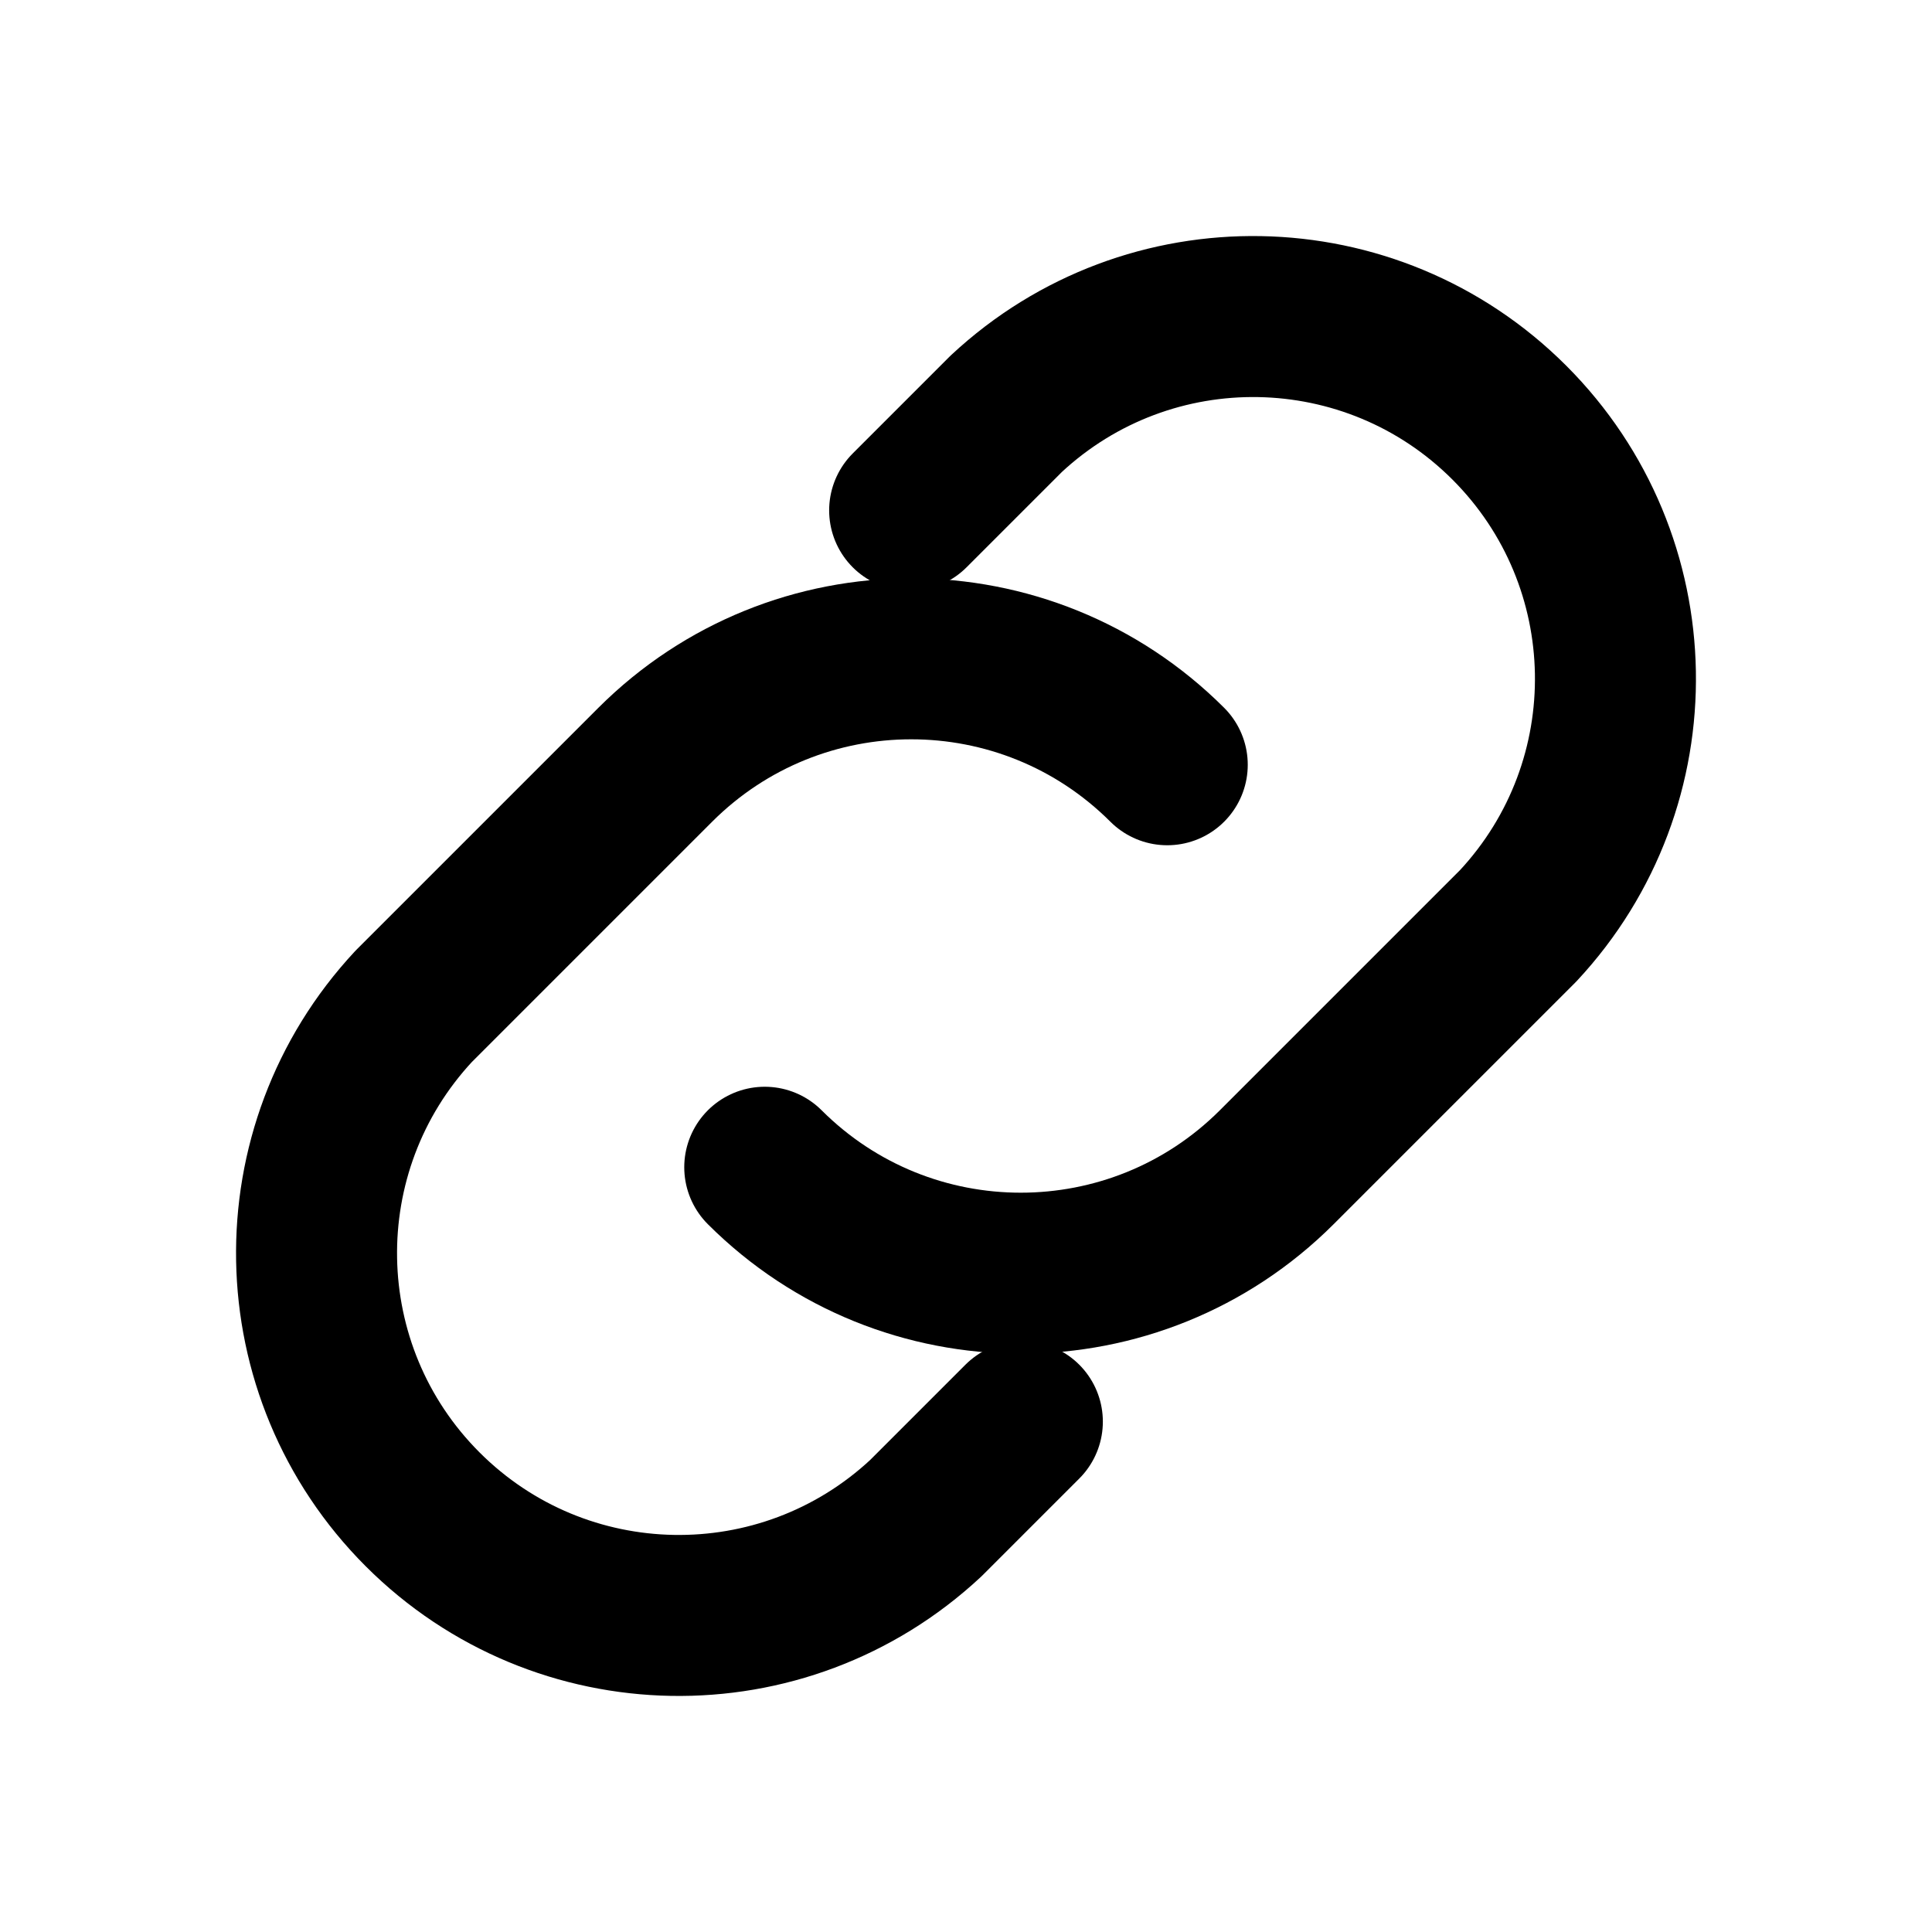
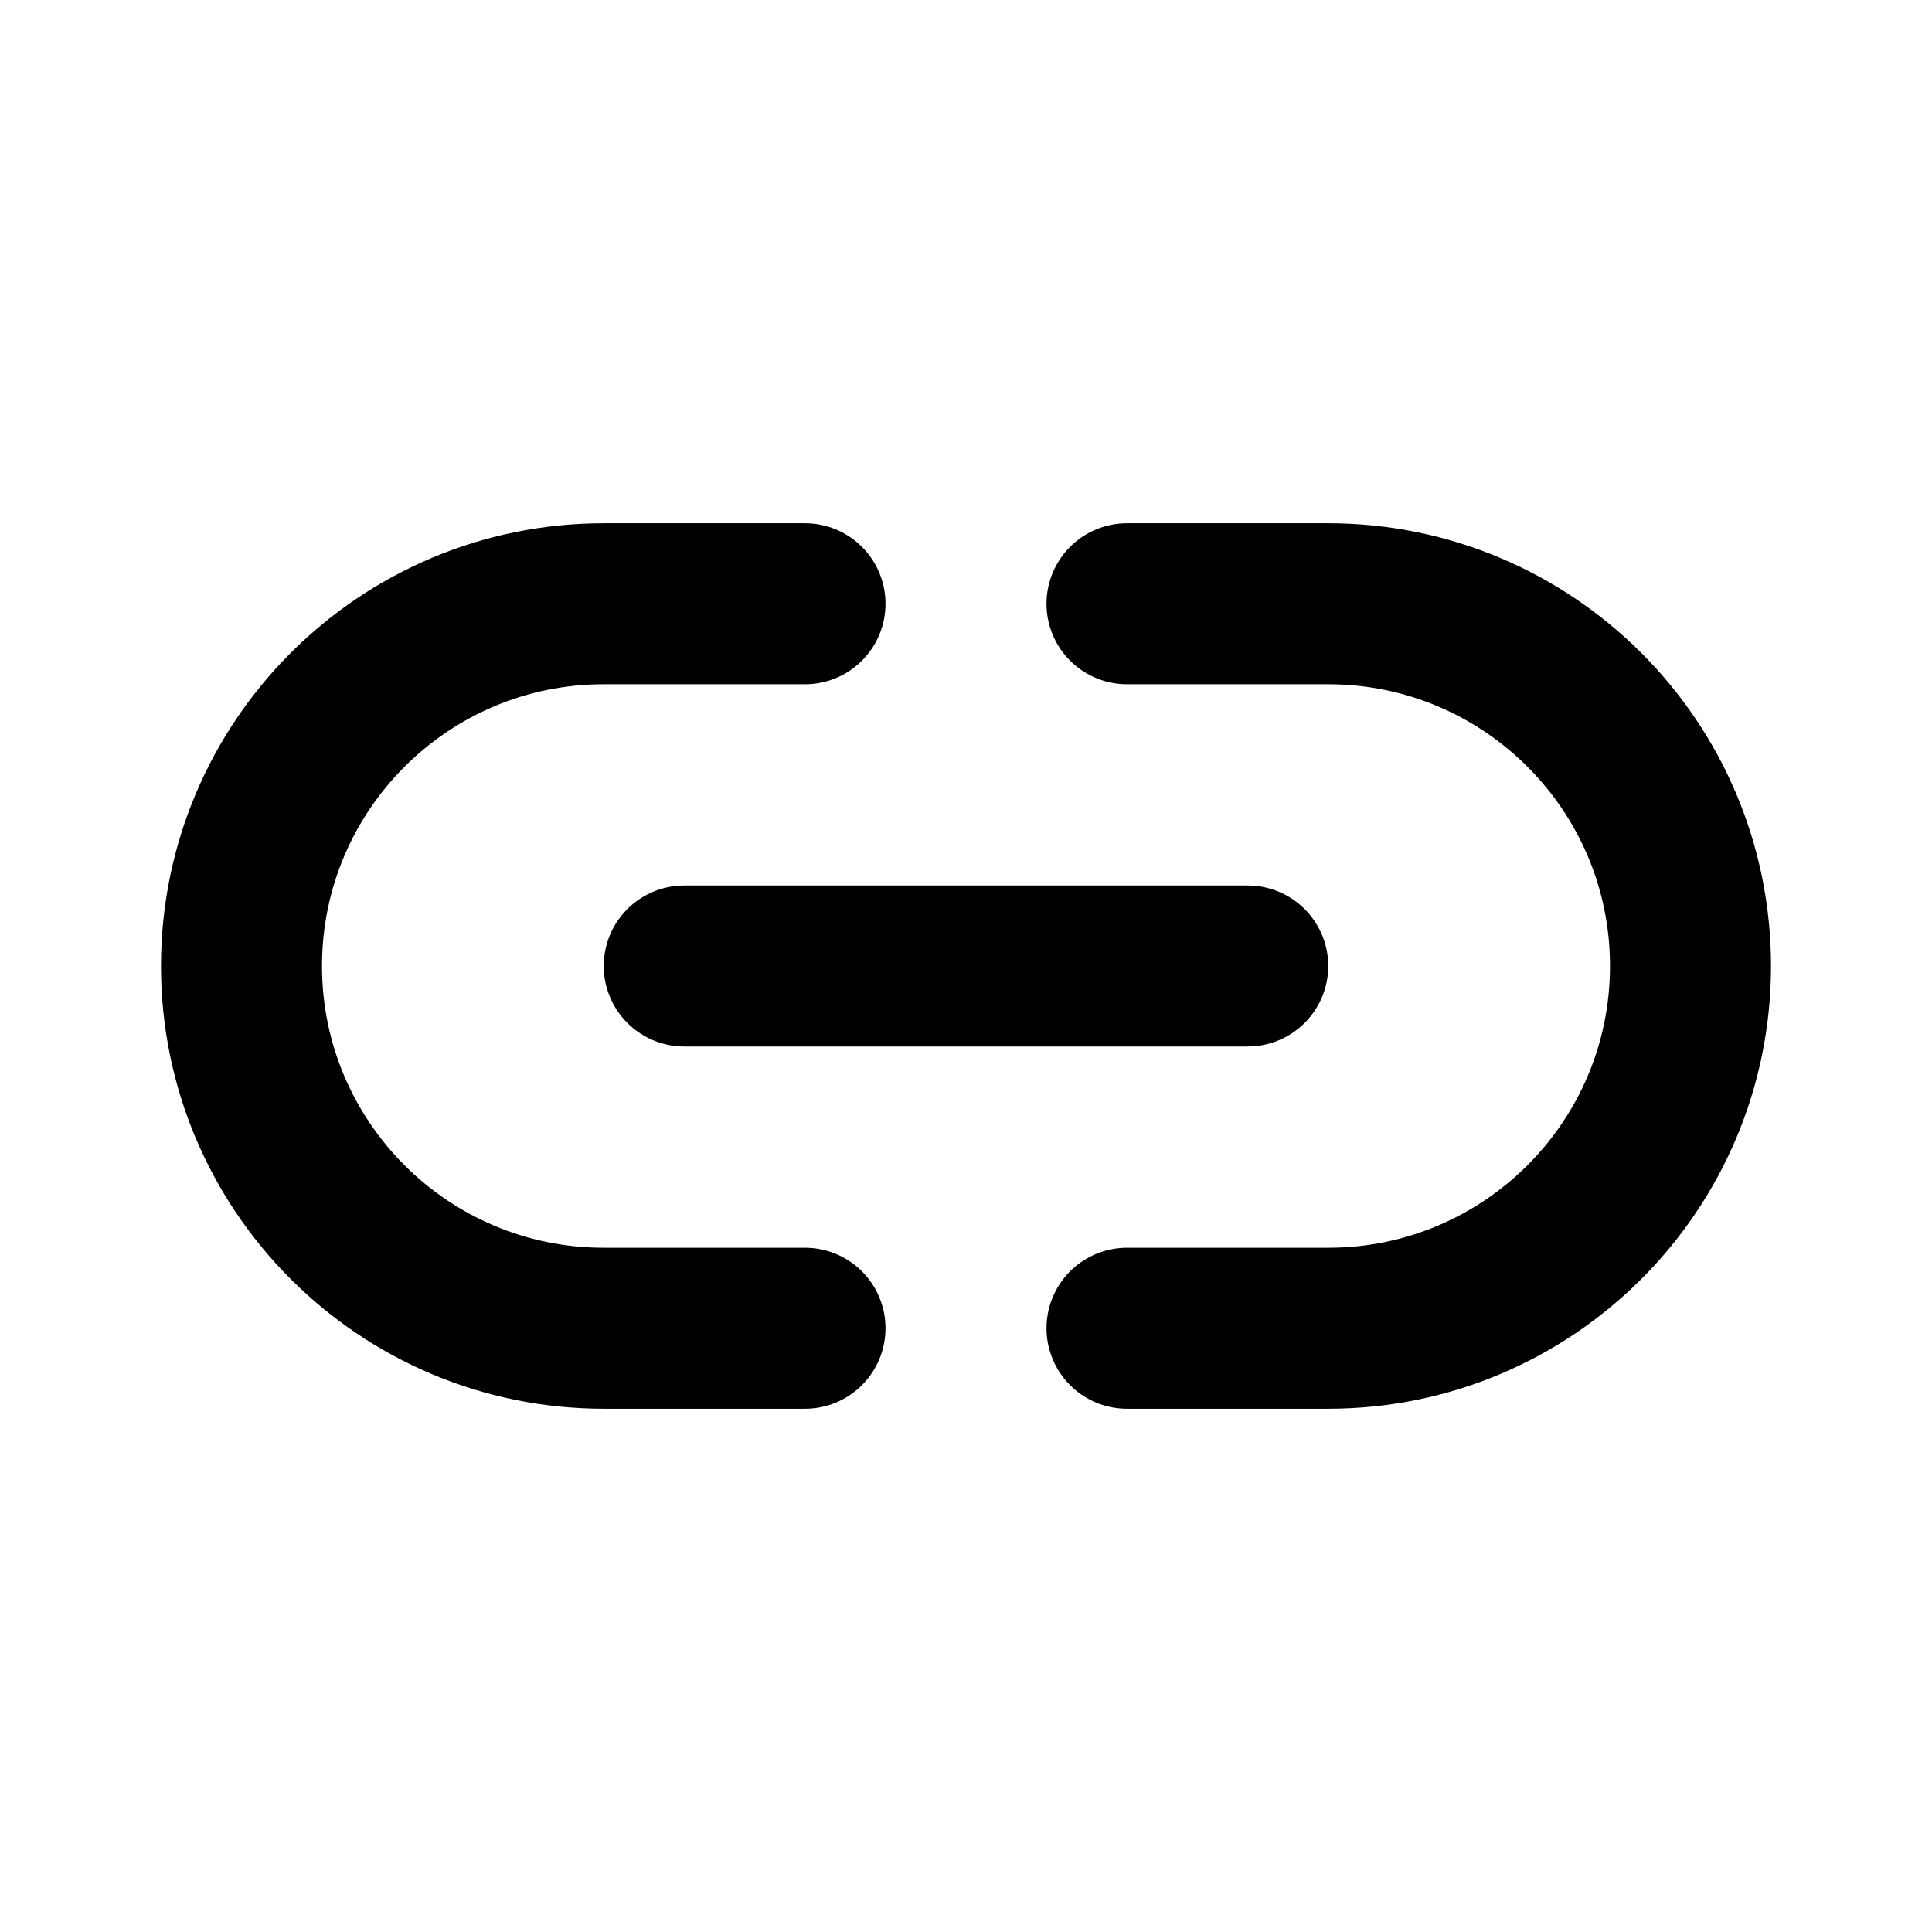
<svg xmlns="http://www.w3.org/2000/svg" viewBox="0 0 24 24" fill="none" stroke="#000" stroke-width="2" stroke-linecap="round" stroke-linejoin="round">
-   <path d="M9.5 14.5a4.5 4.5 0 0 0 6.36 0l3-3a4.5 4.5 0 0 0-6.36-6.36l-1.2 1.2" />
-   <path d="M14.5 9.5a4.5 4.5 0 0 0-6.36 0l-3 3a4.5 4.5 0 0 0 6.36 6.36l1.2-1.2" />
+   <path d="M10 7.5H7.5a4.5 4.5 0 0 0 0 9H10" />
+   <path d="M14 7.5h2.5a4.5 4.5 0 0 1 0 9H14" />
+   <path d="M8.5 12h7" />
</svg>
